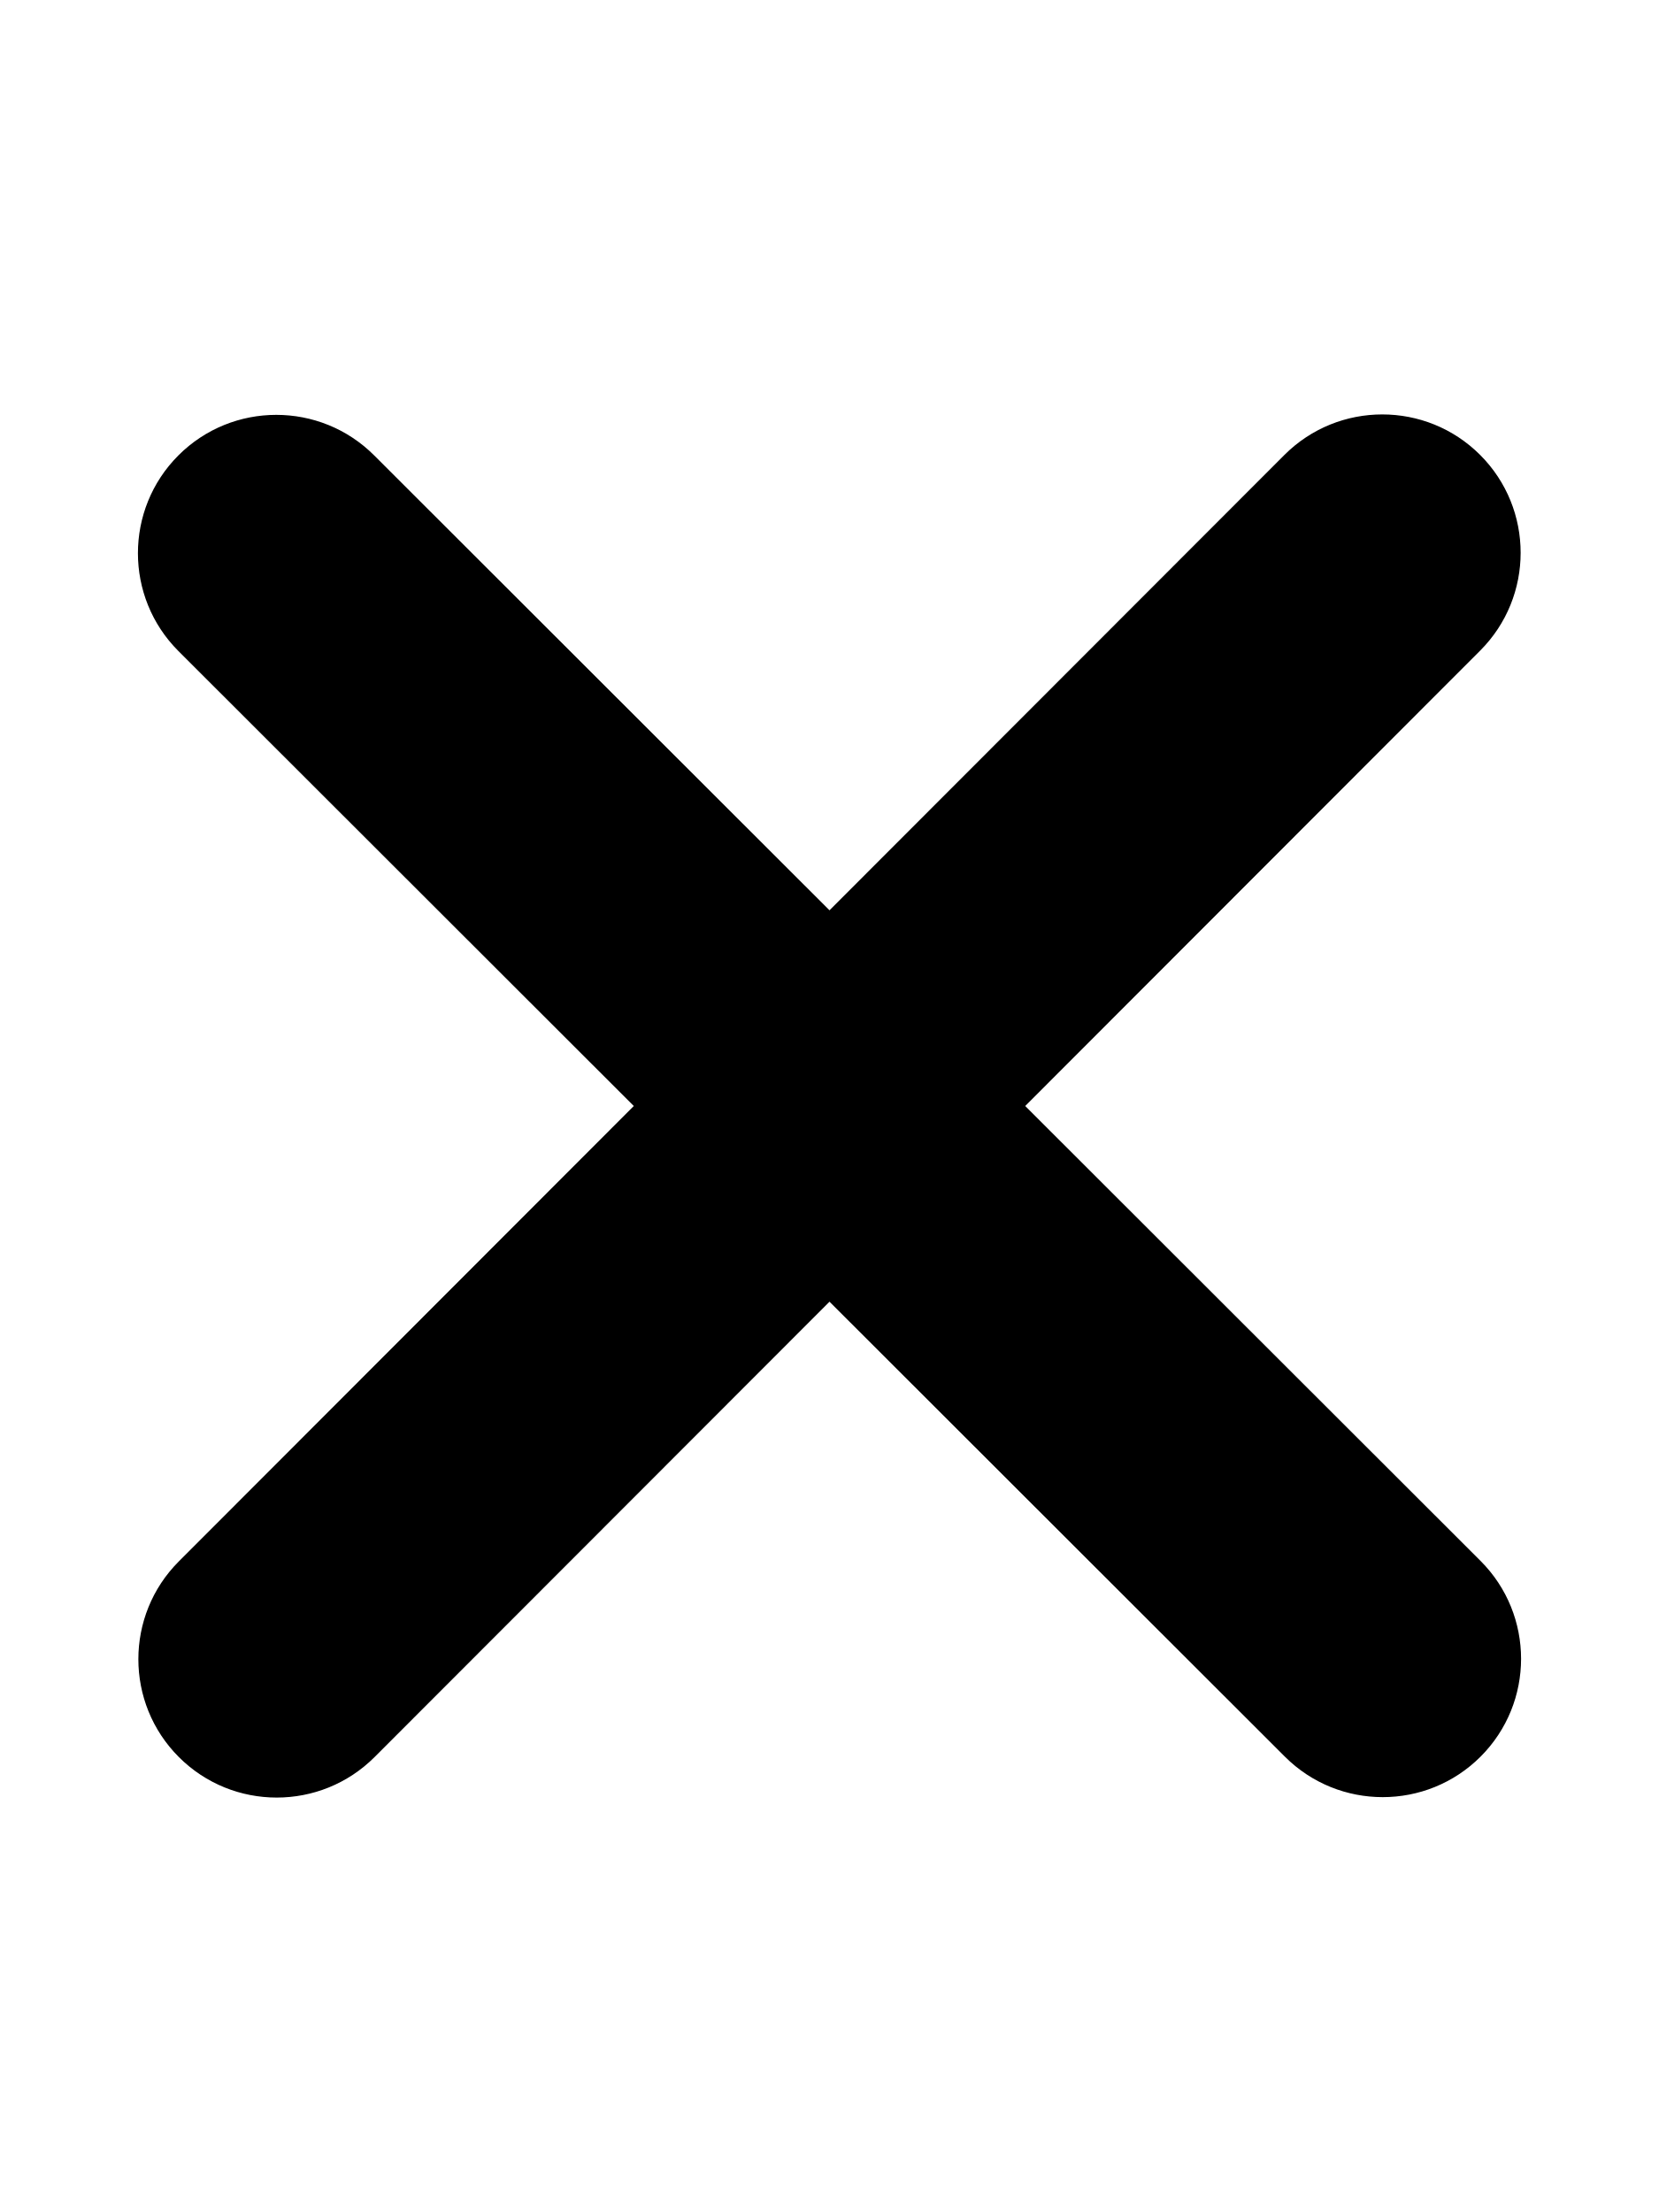
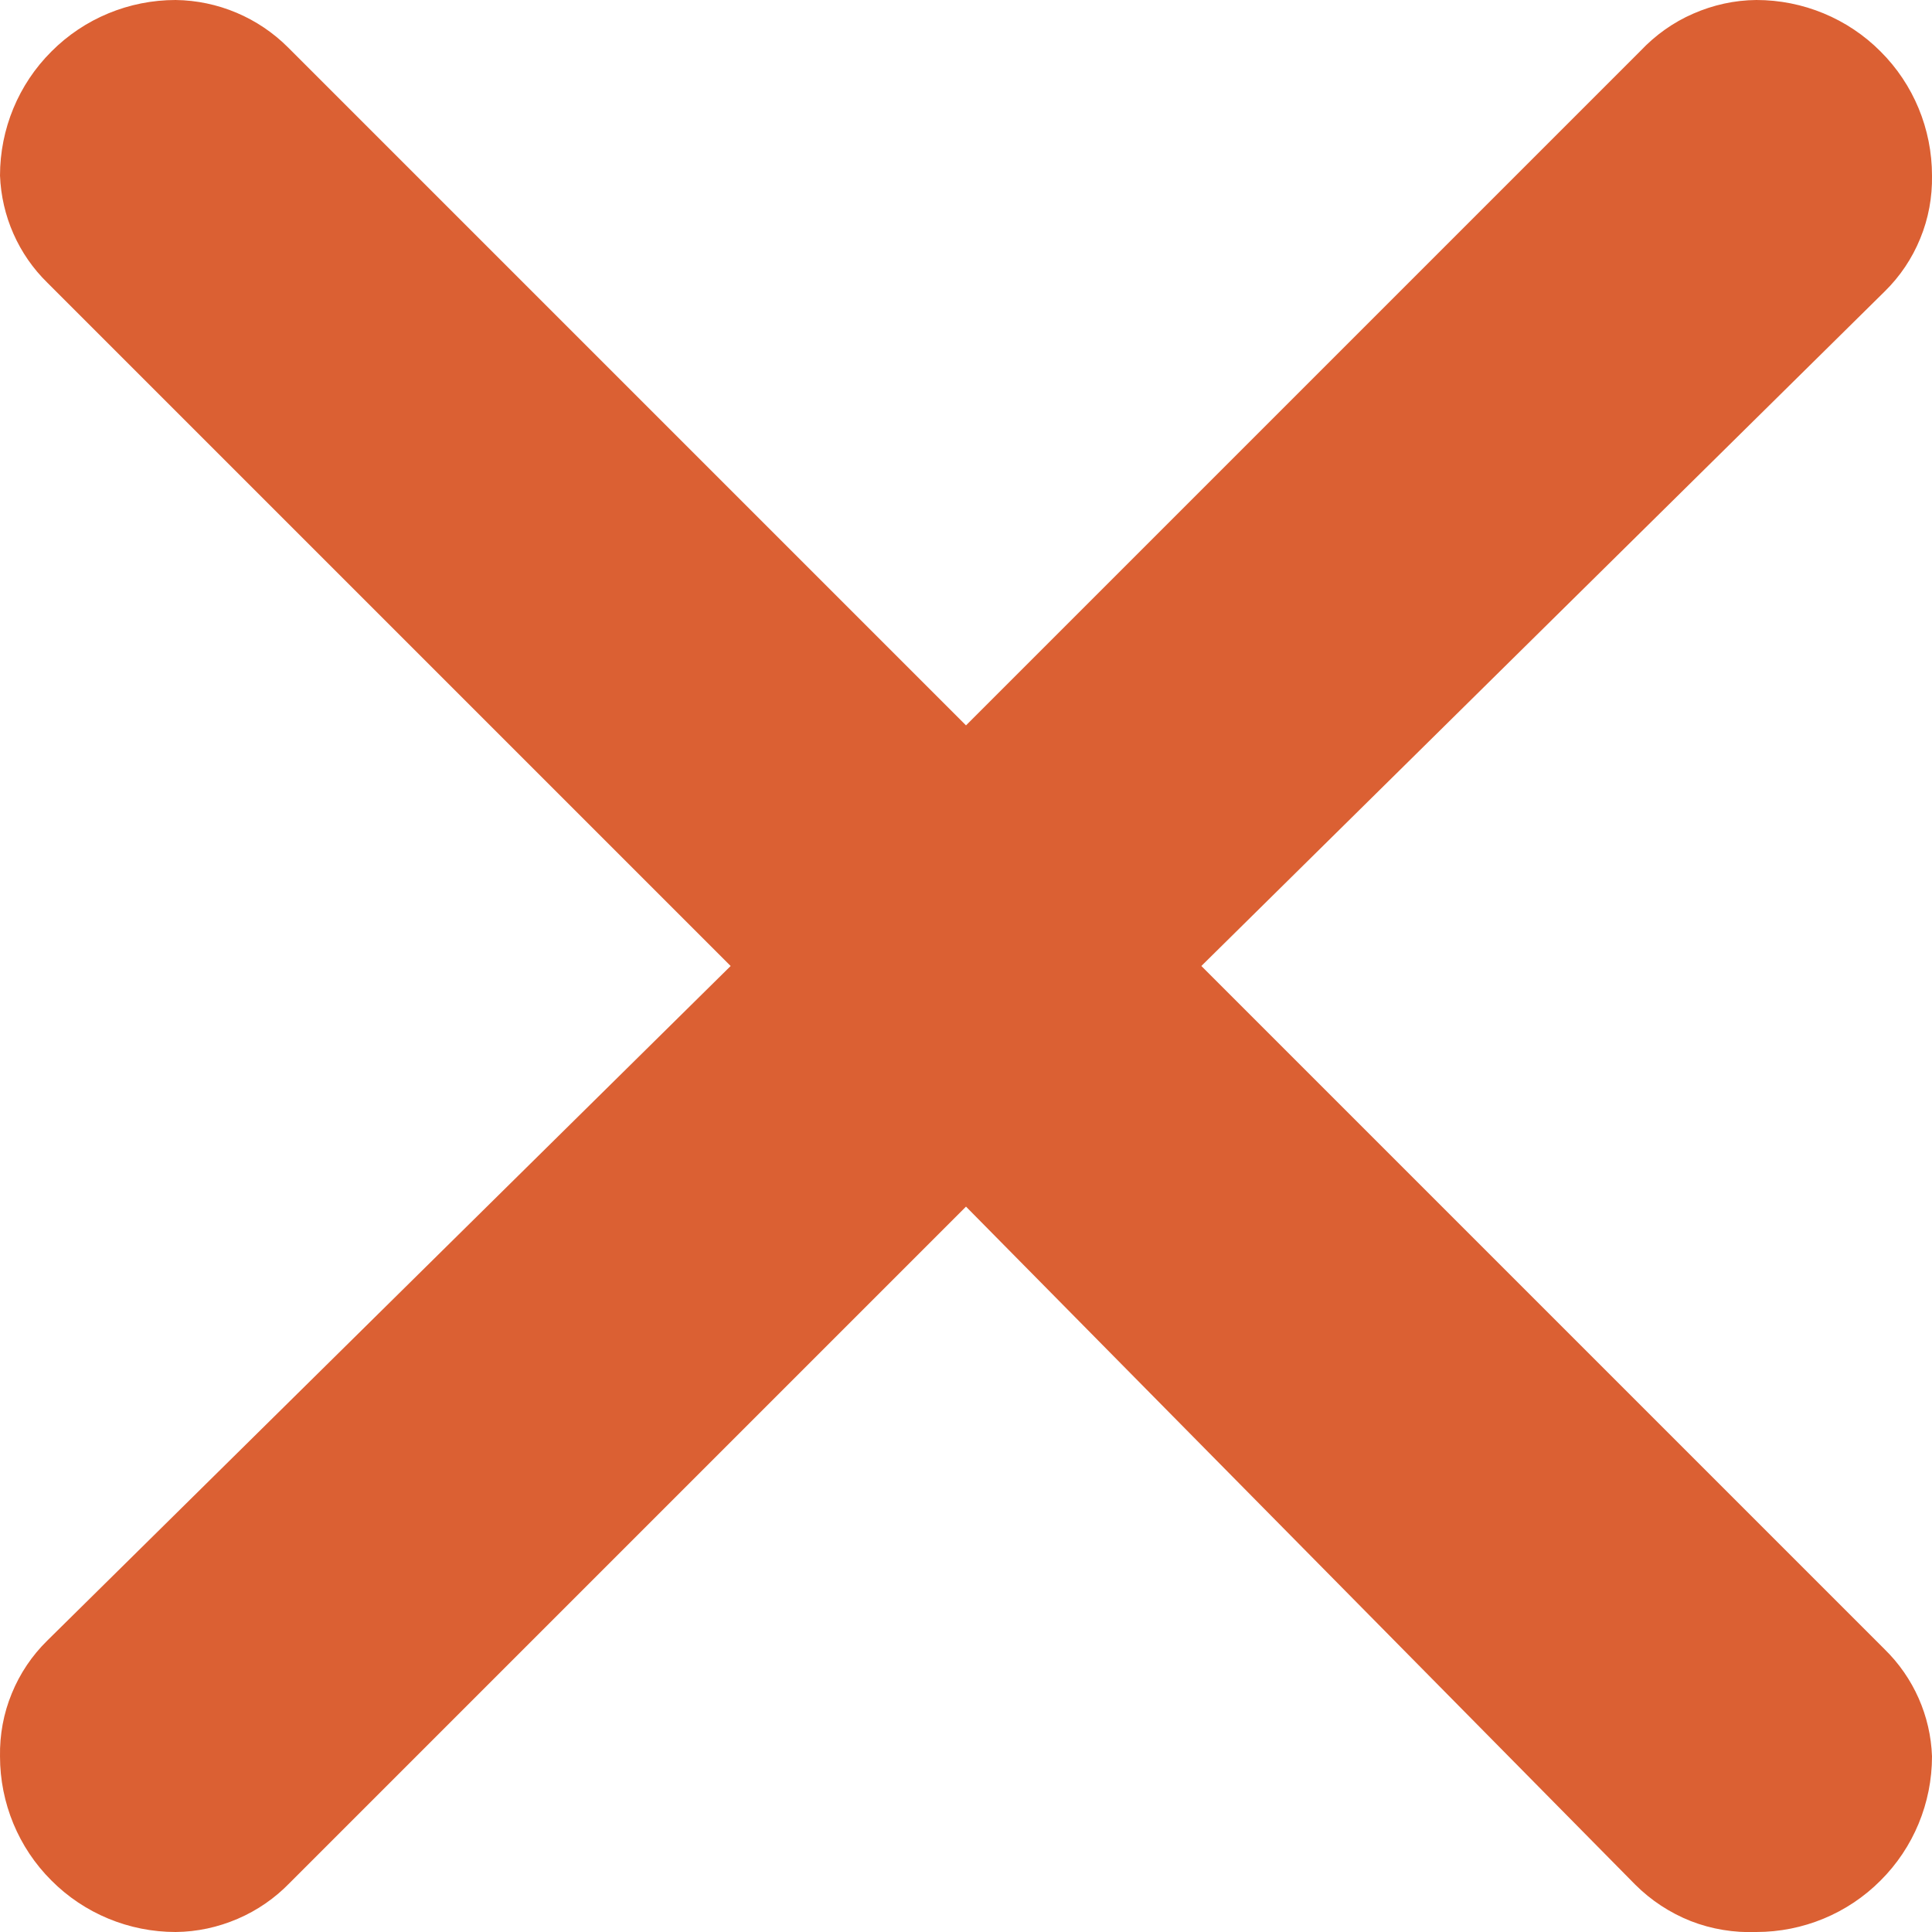
- <svg xmlns="http://www.w3.org/2000/svg" viewBox="0 0 384 512">
-   <path d="M342.6 150.6c12.5-12.5 12.5-32.8 0-45.3s-32.8-12.5-45.3 0L192 210.7 86.6 105.4c-12.5-12.5-32.8-12.5-45.3 0s-12.5 32.8 0 45.3L146.7 256 41.4 361.4c-12.5 12.5-12.5 32.8 0 45.3s32.8 12.5 45.3 0L192 301.3 297.4 406.6c12.5 12.5 32.8 12.5 45.3 0s12.5-32.8 0-45.3L237.3 256 342.6 150.6z" />
+ <svg xmlns="http://www.w3.org/2000/svg" width="11" height="11" viewBox="0 0 11 11" fill="none">
+   <path d="M1.64 0.27L5.5 4.13L9.34 0.29C9.425 0.2 9.527 0.127 9.64 0.078C9.754 0.028 9.876 0.001 10 0C10.265 0 10.52 0.105 10.707 0.293C10.895 0.48 11 0.735 11 1C11.002 1.123 10.98 1.244 10.933 1.358C10.887 1.471 10.818 1.574 10.73 1.66L6.84 5.5L10.73 9.39C10.895 9.551 10.992 9.77 11 10C11 10.265 10.895 10.52 10.707 10.707C10.52 10.895 10.265 11 10 11C9.873 11.005 9.745 10.984 9.627 10.938C9.508 10.891 9.4 10.82 9.31 10.73L5.5 6.87L1.65 10.72C1.566 10.807 1.465 10.877 1.353 10.925C1.241 10.973 1.122 10.999 1 11C0.735 11 0.48 10.895 0.293 10.707C0.105 10.52 4.06363e-05 10.265 4.06363e-05 10C-0.002 9.877 0.02 9.756 0.067 9.642C0.113 9.529 0.182 9.426 0.27 9.34L4.16 5.5L0.27 1.61C0.105 1.449 0.009 1.23 4.06363e-05 1C4.06363e-05 0.735 0.105 0.48 0.293 0.293C0.48 0.105 0.735 0 1 0C1.24 0.003 1.47 0.1 1.64 0.27Z" fill="#db6033" />
</svg>
